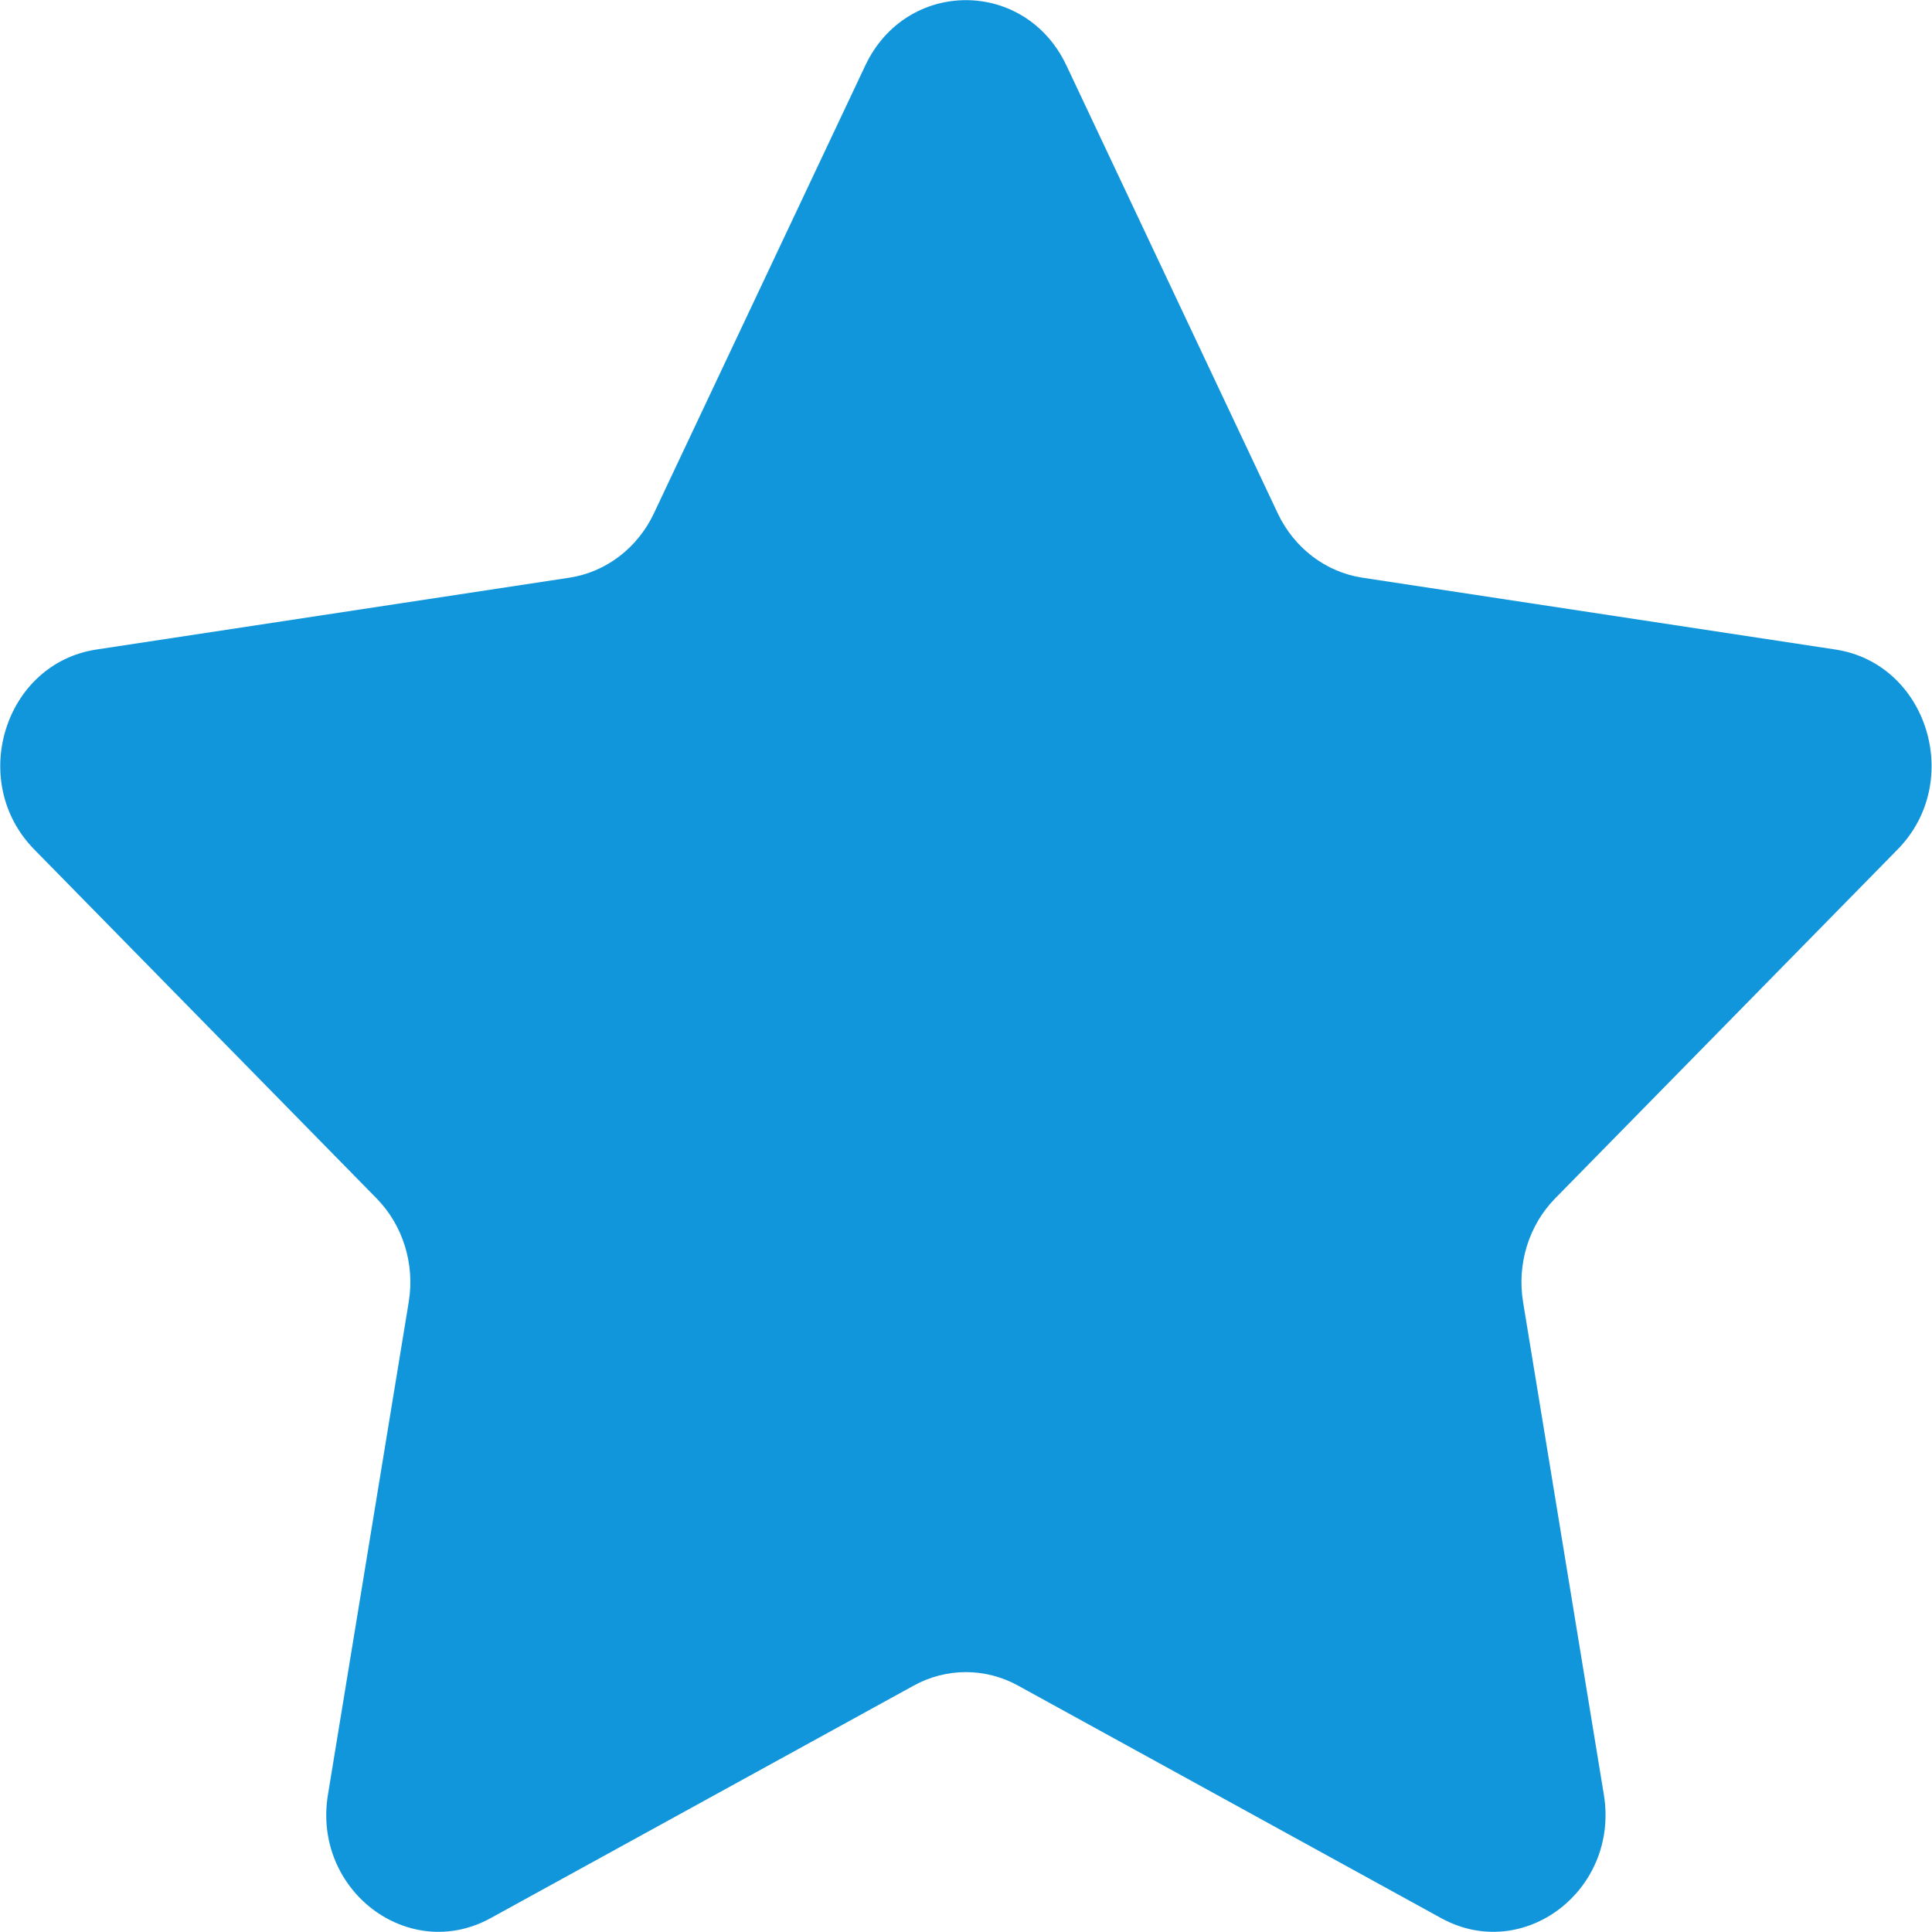
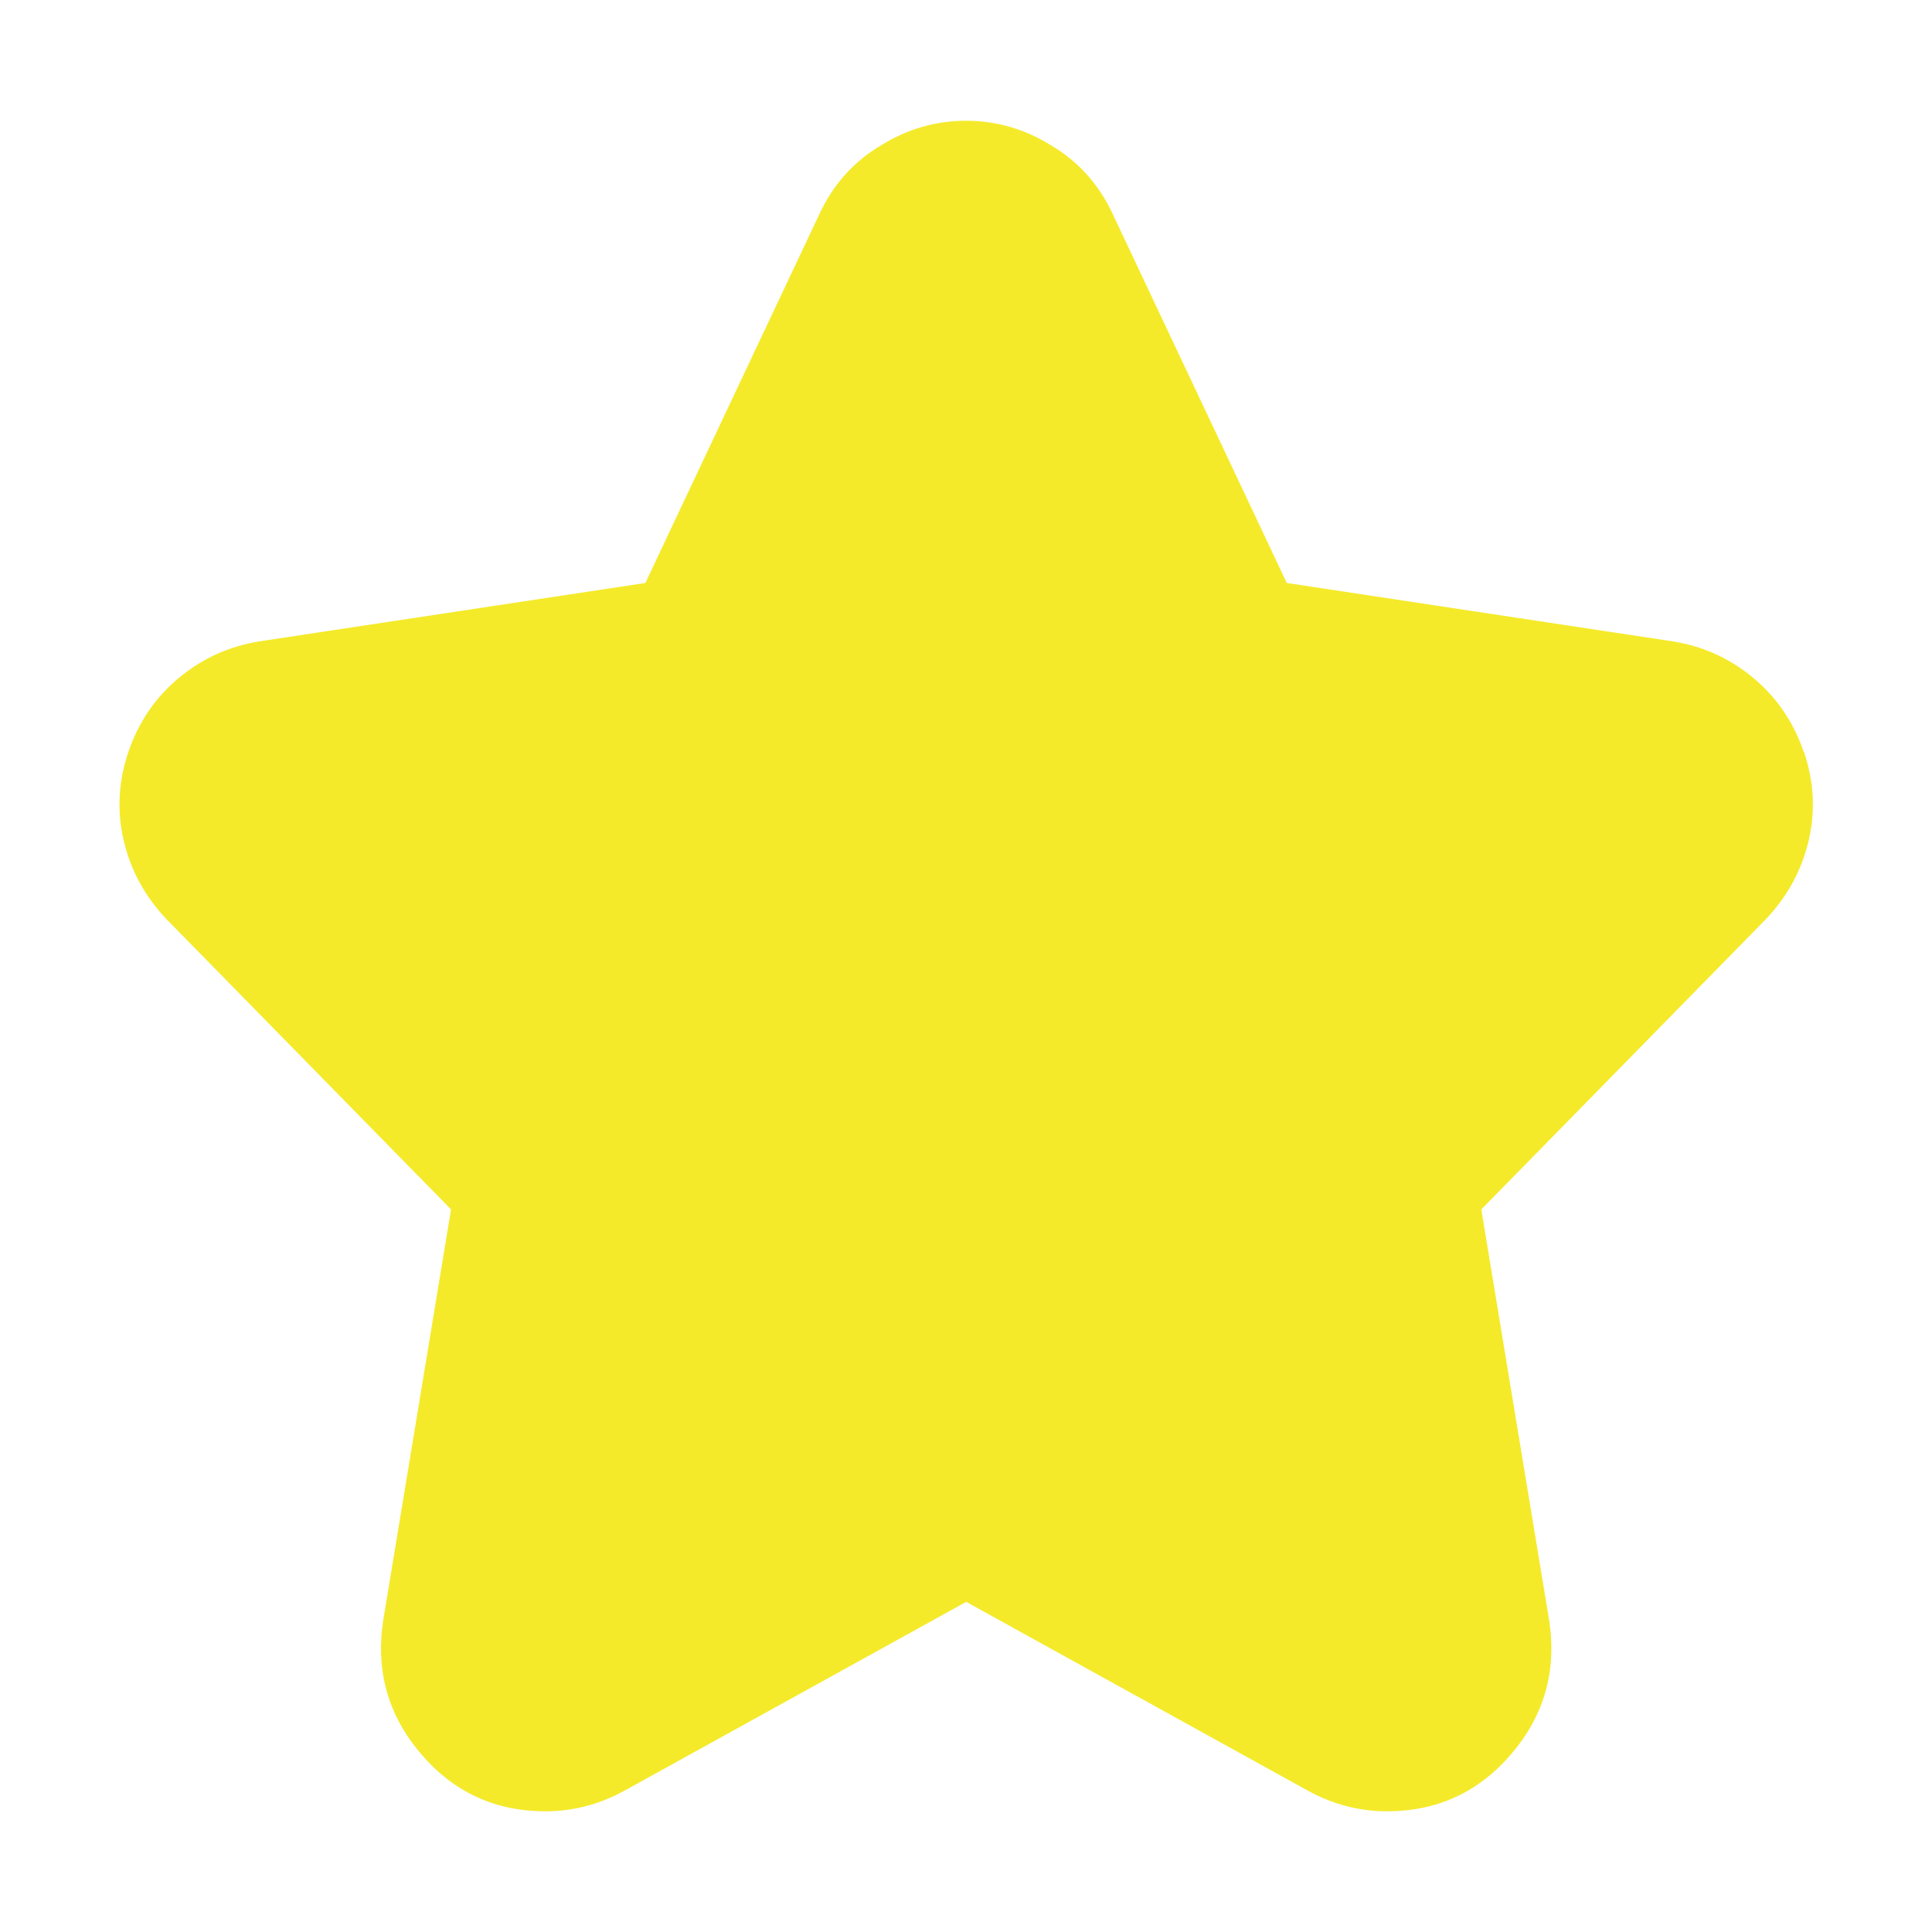
- <svg xmlns="http://www.w3.org/2000/svg" t="1610516901491" class="icon" viewBox="0 0 1024 1024" version="1.1" p-id="5501" width="64" height="64">
+ <svg xmlns="http://www.w3.org/2000/svg" t="1611319435457" class="icon" viewBox="0 0 1024 1024" version="1.1" p-id="2752" width="64" height="64">
  <defs>
    <style type="text/css" />
  </defs>
-   <path d="M565.229 34.69l112.062 237.506c8.703 18.317 25.412 31.051 44.817 33.995l250.736 38.074c48.688 7.407 68.213 70.037 32.931 105.959L824.308 635.13c-13.998 14.238-20.349 34.81-17.053 54.927l42.809 261.087c8.343 50.688-42.633 89.442-86.21 65.51l-224.276-123.252a57.031 57.031 0 0 0-55.271 0l-224.276 123.26c-43.577 23.916-94.553-14.83-86.202-65.51l42.809-261.095c3.319-20.117-3.096-40.698-17.085-54.927L18.148 450.224C-17.127 414.301 2.326 351.671 51.07 344.265l250.704-38.074c19.349-2.944 36.074-15.678 44.753-33.995L458.638 34.69c21.821-46.153 84.827-46.153 106.583 0z" p-id="5502" fill="#1296db" />
+   <path d="M956 398.496q-8-23.488-26.496-39.008t-42.496-19.488l-204.992-31.008-92-195.008q-11.008-24-32.992-36.992Q536.032 64 512.032 64t-44.992 12.992q-22.016 12.992-32.992 36.992l-92 195.008-204.992 31.008q-24 4-42.496 19.488t-26.496 39.008-2.496 47.008 22.496 41.504l151.008 154.016-36 218.016q-6.016 40 20 70.496t66.016 30.496q22.016 0 42.016-11.008l180.992-100 180.992 100q20 11.008 42.016 11.008 40 0 66.016-30.496t20-70.496l-36-218.016 151.008-154.016q16.992-18.016 22.496-41.504t-2.496-47.008z" p-id="2753" fill="#f4ea2a" />
</svg>
